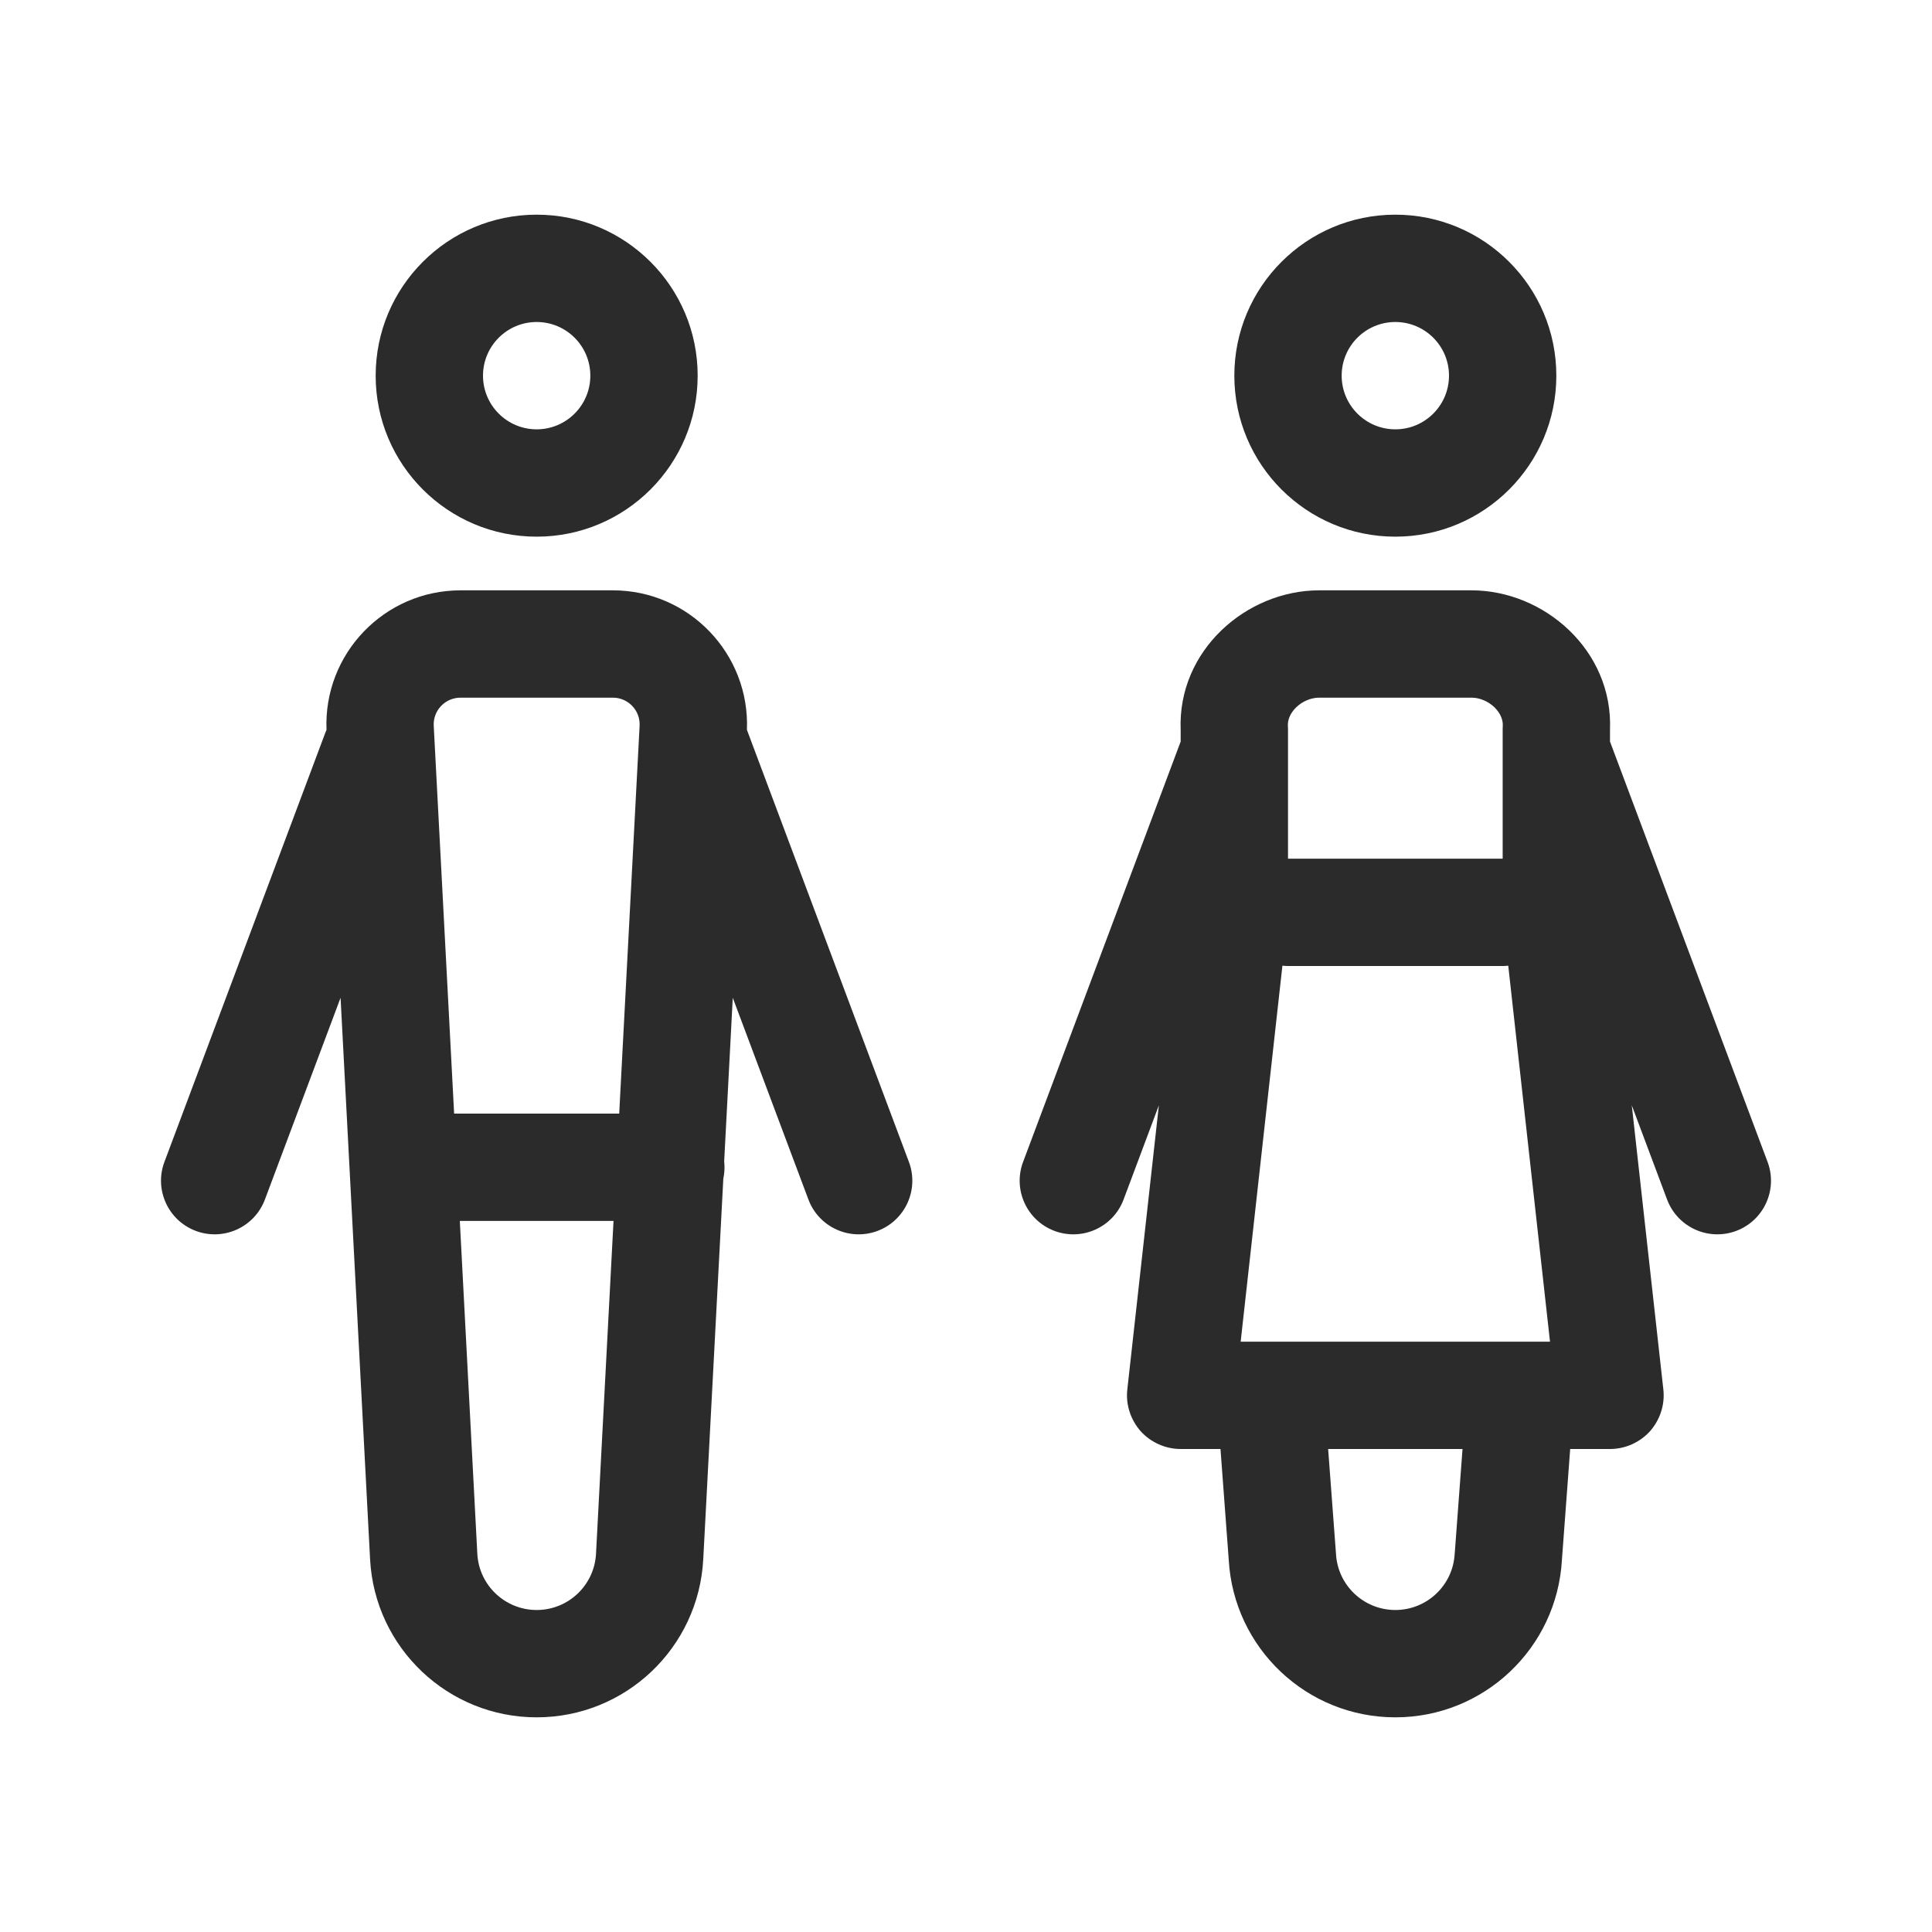
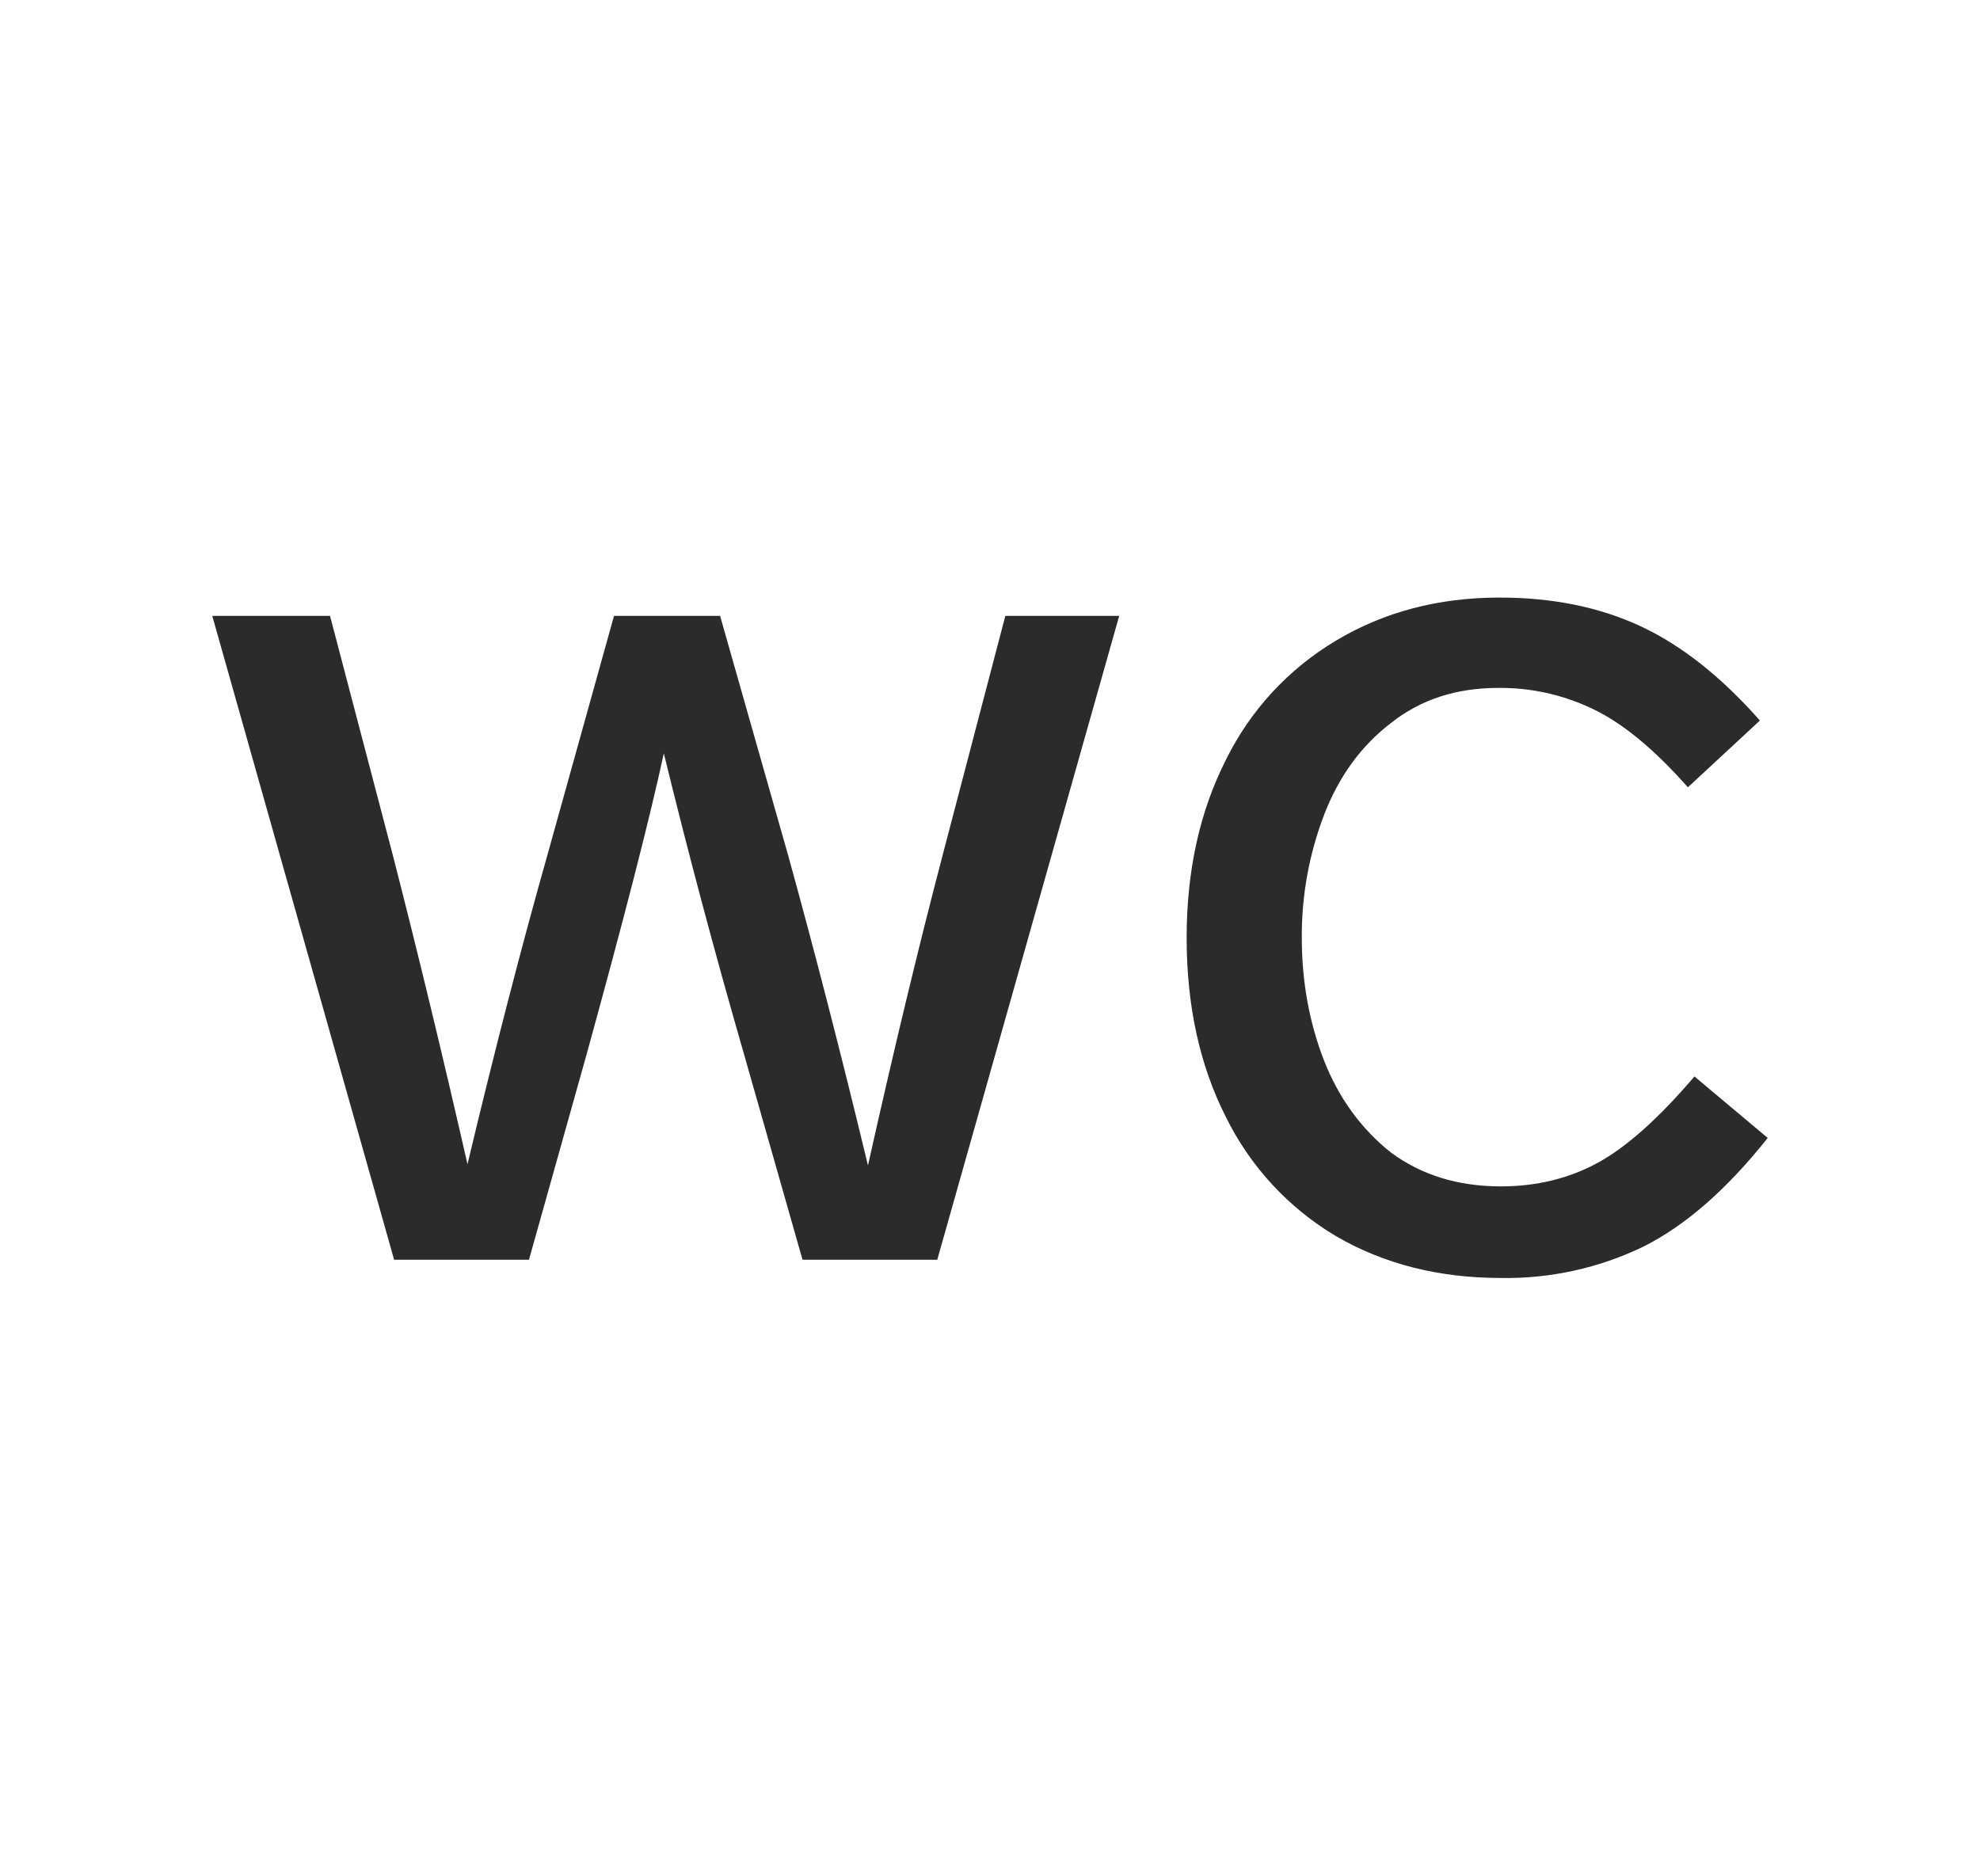
- <svg xmlns="http://www.w3.org/2000/svg" width="18" height="18" viewBox="0 0 18 18" fill="none">
-   <path fill-rule="evenodd" clip-rule="evenodd" d="M5 3C4.724 3 4.5 3.224 4.5 3.5C4.5 3.776 4.724 4 5 4C5.276 4 5.5 3.776 5.5 3.5C5.5 3.224 5.276 3 5 3ZM3.5 3.5C3.5 2.672 4.172 2 5 2C5.828 2 6.5 2.672 6.5 3.5C6.5 4.328 5.828 5 5 5C4.172 5 3.5 4.328 3.5 3.5ZM4.041 6.763C4.033 6.62 4.147 6.5 4.291 6.5H5.71C5.853 6.5 5.967 6.62 5.959 6.763L5.769 10.375H4.231L4.041 6.763ZM4.284 11.375L4.447 14.475C4.462 14.769 4.705 15 5 15C5.295 15 5.538 14.769 5.553 14.475L5.716 11.375H4.284ZM6.739 10.982L6.552 14.528C6.508 15.353 5.827 16 5 16C4.174 16 3.492 15.353 3.448 14.528L3.173 9.296L2.468 11.176C2.371 11.434 2.083 11.565 1.824 11.468C1.566 11.371 1.435 11.083 1.532 10.825L3.032 6.824C3.035 6.816 3.038 6.808 3.042 6.8C3.013 6.092 3.58 5.5 4.291 5.5H5.71C6.421 5.5 6.987 6.092 6.959 6.8C6.962 6.808 6.965 6.816 6.968 6.824L8.468 10.825C8.565 11.083 8.434 11.371 8.176 11.468C7.917 11.565 7.629 11.434 7.532 11.176L6.827 9.296L6.747 10.82C6.749 10.838 6.75 10.857 6.75 10.875C6.75 10.912 6.746 10.947 6.739 10.982ZM11 6.801C10.97 6.058 11.615 5.5 12.29 5.5H13.71C14.385 5.5 15.03 6.058 15 6.801V6.909L16.468 10.825C16.565 11.083 16.434 11.371 16.176 11.468C15.917 11.565 15.629 11.434 15.532 11.176L15.203 10.298L15.497 12.945C15.513 13.086 15.467 13.227 15.373 13.334C15.278 13.439 15.142 13.5 15 13.5H14.629L14.552 14.534C14.505 15.356 13.825 16 13 16C12.175 16 11.495 15.356 11.448 14.534L11.371 13.5H11C10.858 13.5 10.722 13.439 10.627 13.334C10.533 13.227 10.487 13.086 10.503 12.945L10.797 10.298L10.468 11.176C10.371 11.434 10.083 11.565 9.824 11.468C9.566 11.371 9.435 11.083 9.532 10.825L11 6.909V6.801ZM12 8L12 7.005V6.995L12 6.789C12 6.781 12 6.772 11.999 6.763C11.996 6.71 12.018 6.648 12.075 6.591C12.135 6.533 12.215 6.5 12.29 6.5H13.71C13.785 6.5 13.865 6.533 13.925 6.591C13.982 6.648 14.004 6.71 14.001 6.763C14 6.772 14 6.781 14 6.789V6.995V7.005L14 8H12ZM12.374 13.5L12.447 14.475C12.462 14.769 12.705 15 13 15C13.295 15 13.538 14.769 13.553 14.475L13.554 14.464L13.626 13.5H12.374ZM14.052 8.997C14.035 8.999 14.018 9 14 9H12C11.982 9 11.965 8.999 11.948 8.997L11.559 12.5H14.441L14.052 8.997ZM12.5 3.5C12.5 3.224 12.724 3 13 3C13.276 3 13.5 3.224 13.5 3.5C13.5 3.776 13.276 4 13 4C12.724 4 12.5 3.776 12.5 3.5ZM13 2C12.172 2 11.5 2.672 11.5 3.5C11.5 4.328 12.172 5 13 5C13.828 5 14.5 4.328 14.5 3.5C14.5 2.672 13.828 2 13 2Z" fill="#2B2B2C" />
+ <svg xmlns="http://www.w3.org/2000/svg" width="19" height="18" fill="none">
+   <path fill="#2B2B2C" d="m10.74 5.91-1.746 6.18H7.701l-.565-1.985A72.04 72.04 0 0 1 6.37 7.23c-.134.62-.381 1.583-.741 2.889l-.553 1.971H3.782L2.037 5.911h1.13l.603 2.298c.243.946.481 1.934.716 2.964.26-1.089.515-2.077.766-2.964l.64-2.298H6.91l.653 2.298c.25.904.506 1.896.766 2.976.243-1.088.481-2.08.716-2.976l.602-2.298h1.093ZM16.197 7.556c-.326-.369-.632-.62-.917-.754a2.045 2.045 0 0 0-.904-.2c-.402 0-.745.112-1.03.338-.284.218-.498.511-.64.88A3.248 3.248 0 0 0 12.492 9c0 .419.071.812.214 1.18.142.36.356.654.64.88.293.217.645.326 1.055.326.343 0 .653-.075.93-.226.276-.15.586-.427.929-.829l.703.59c-.393.495-.791.842-1.193 1.043a3.02 3.02 0 0 1-1.369.301c-.594 0-1.122-.134-1.582-.402a2.735 2.735 0 0 1-1.055-1.142c-.251-.494-.377-1.068-.377-1.721 0-.645.126-1.214.377-1.708a2.735 2.735 0 0 1 1.055-1.143c.46-.276.983-.414 1.57-.414.51 0 .962.092 1.356.276.394.184.774.486 1.143.904l-.69.64Z" />
</svg>
